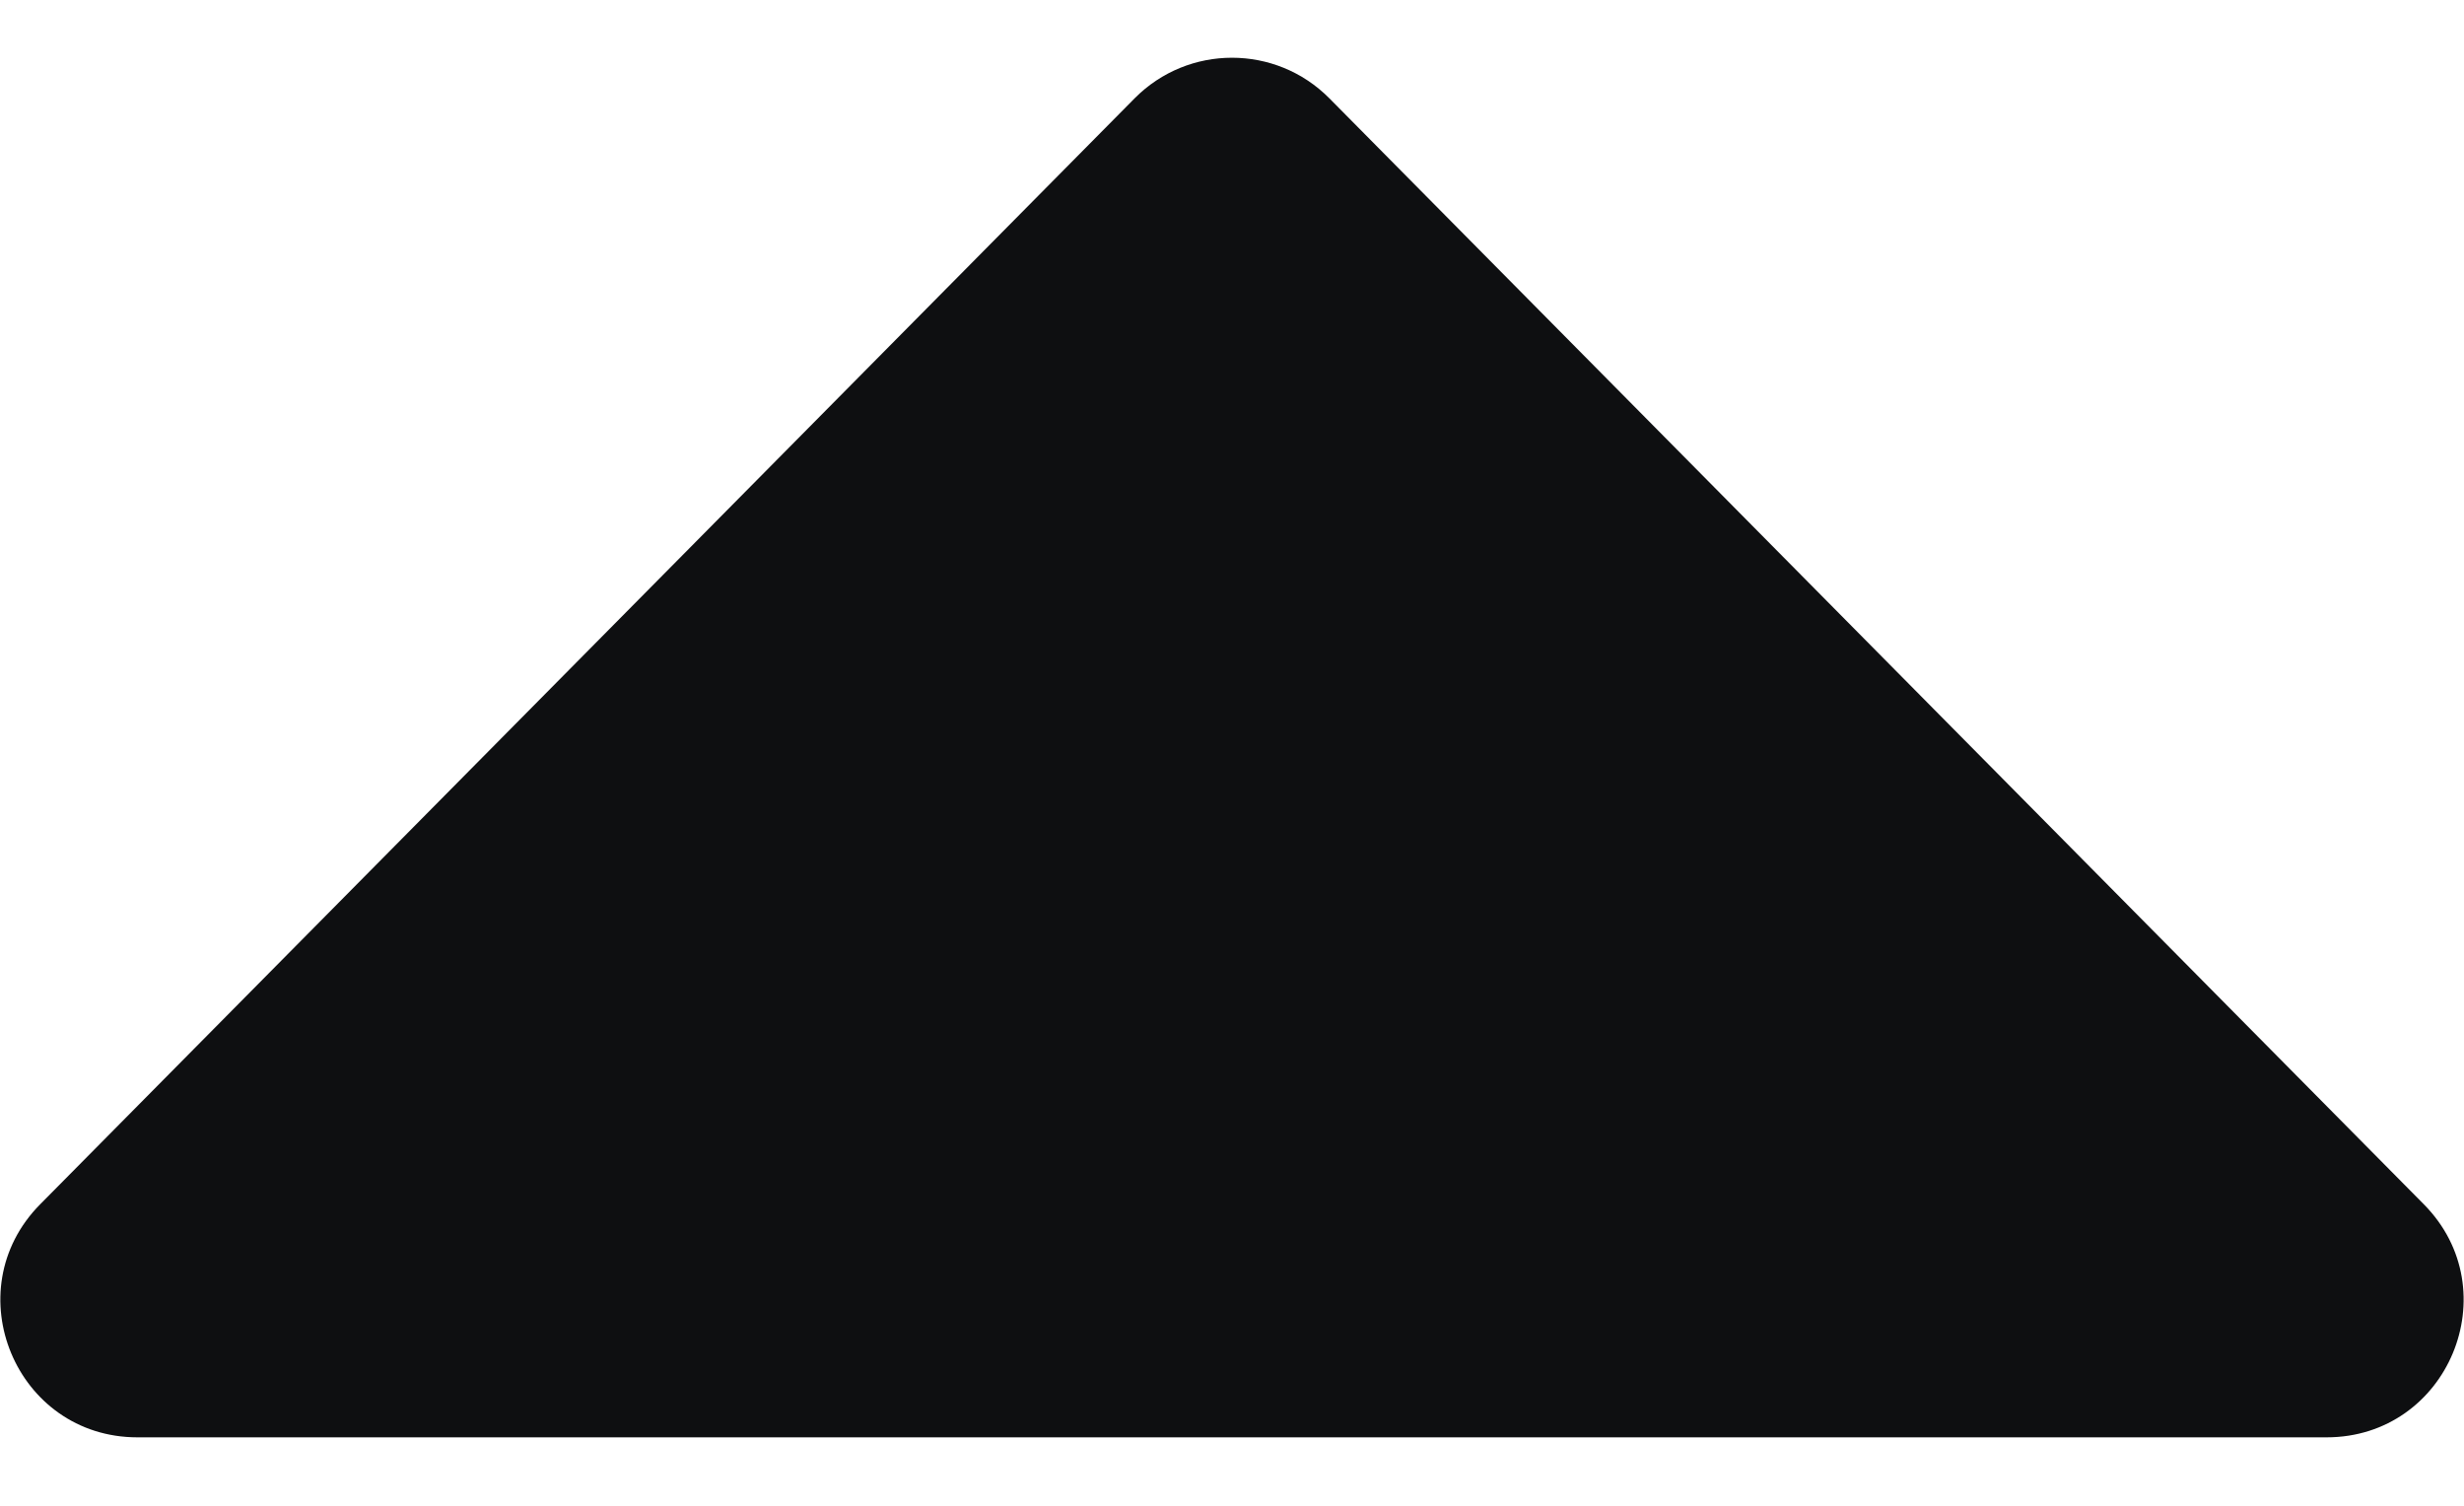
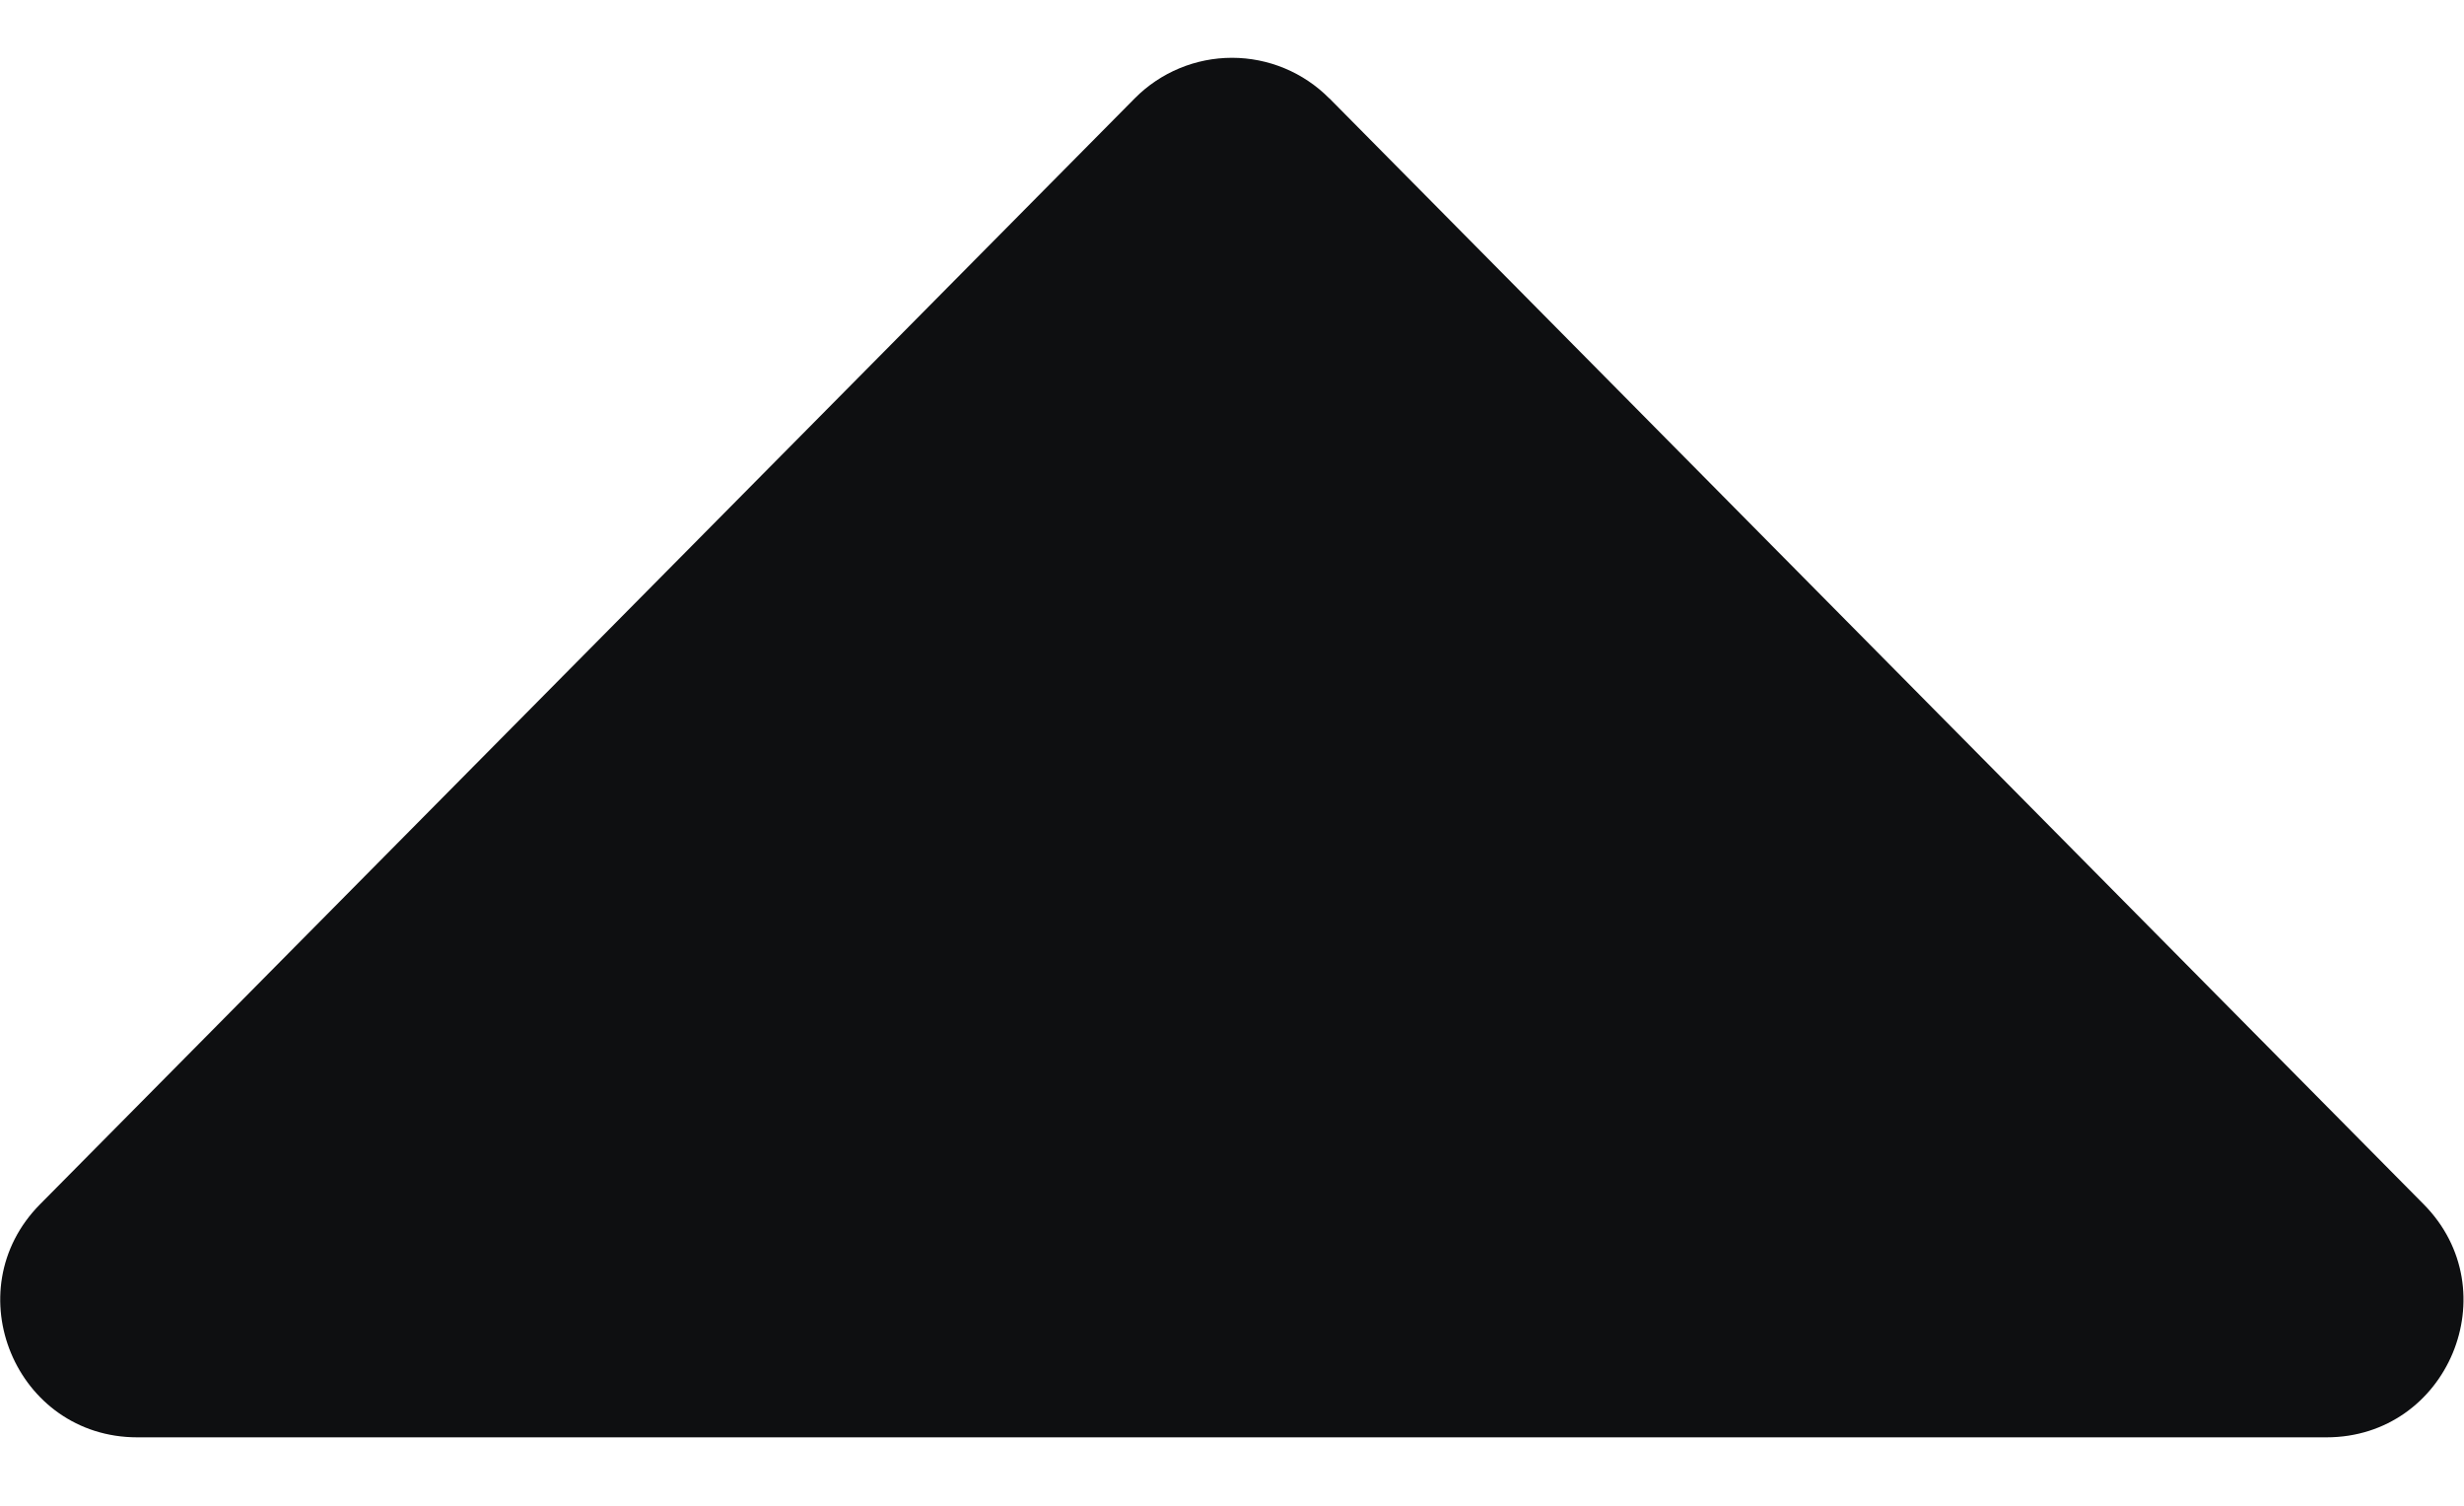
- <svg xmlns="http://www.w3.org/2000/svg" width="18" height="11" viewBox="0 0 18 11" fill="none">
-   <path d="M9.711 0.718C9.319 0.323 8.681 0.323 8.289 0.718L0.294 8.797C-0.331 9.428 0.116 10.5 1.004 10.5L16.996 10.5C17.884 10.5 18.331 9.428 17.706 8.797L9.711 0.718Z" fill="#0E0F11" />
+ <svg xmlns="http://www.w3.org/2000/svg" width="18" height="11" fill="none">
+   <path d="M9.71.718a1 1 0 00-1.42 0L.293 8.797c-.625.631-.178 1.703.71 1.703h15.992c.888 0 1.335-1.072.71-1.703L9.711.718z" fill="#0E0F11" />
</svg>
